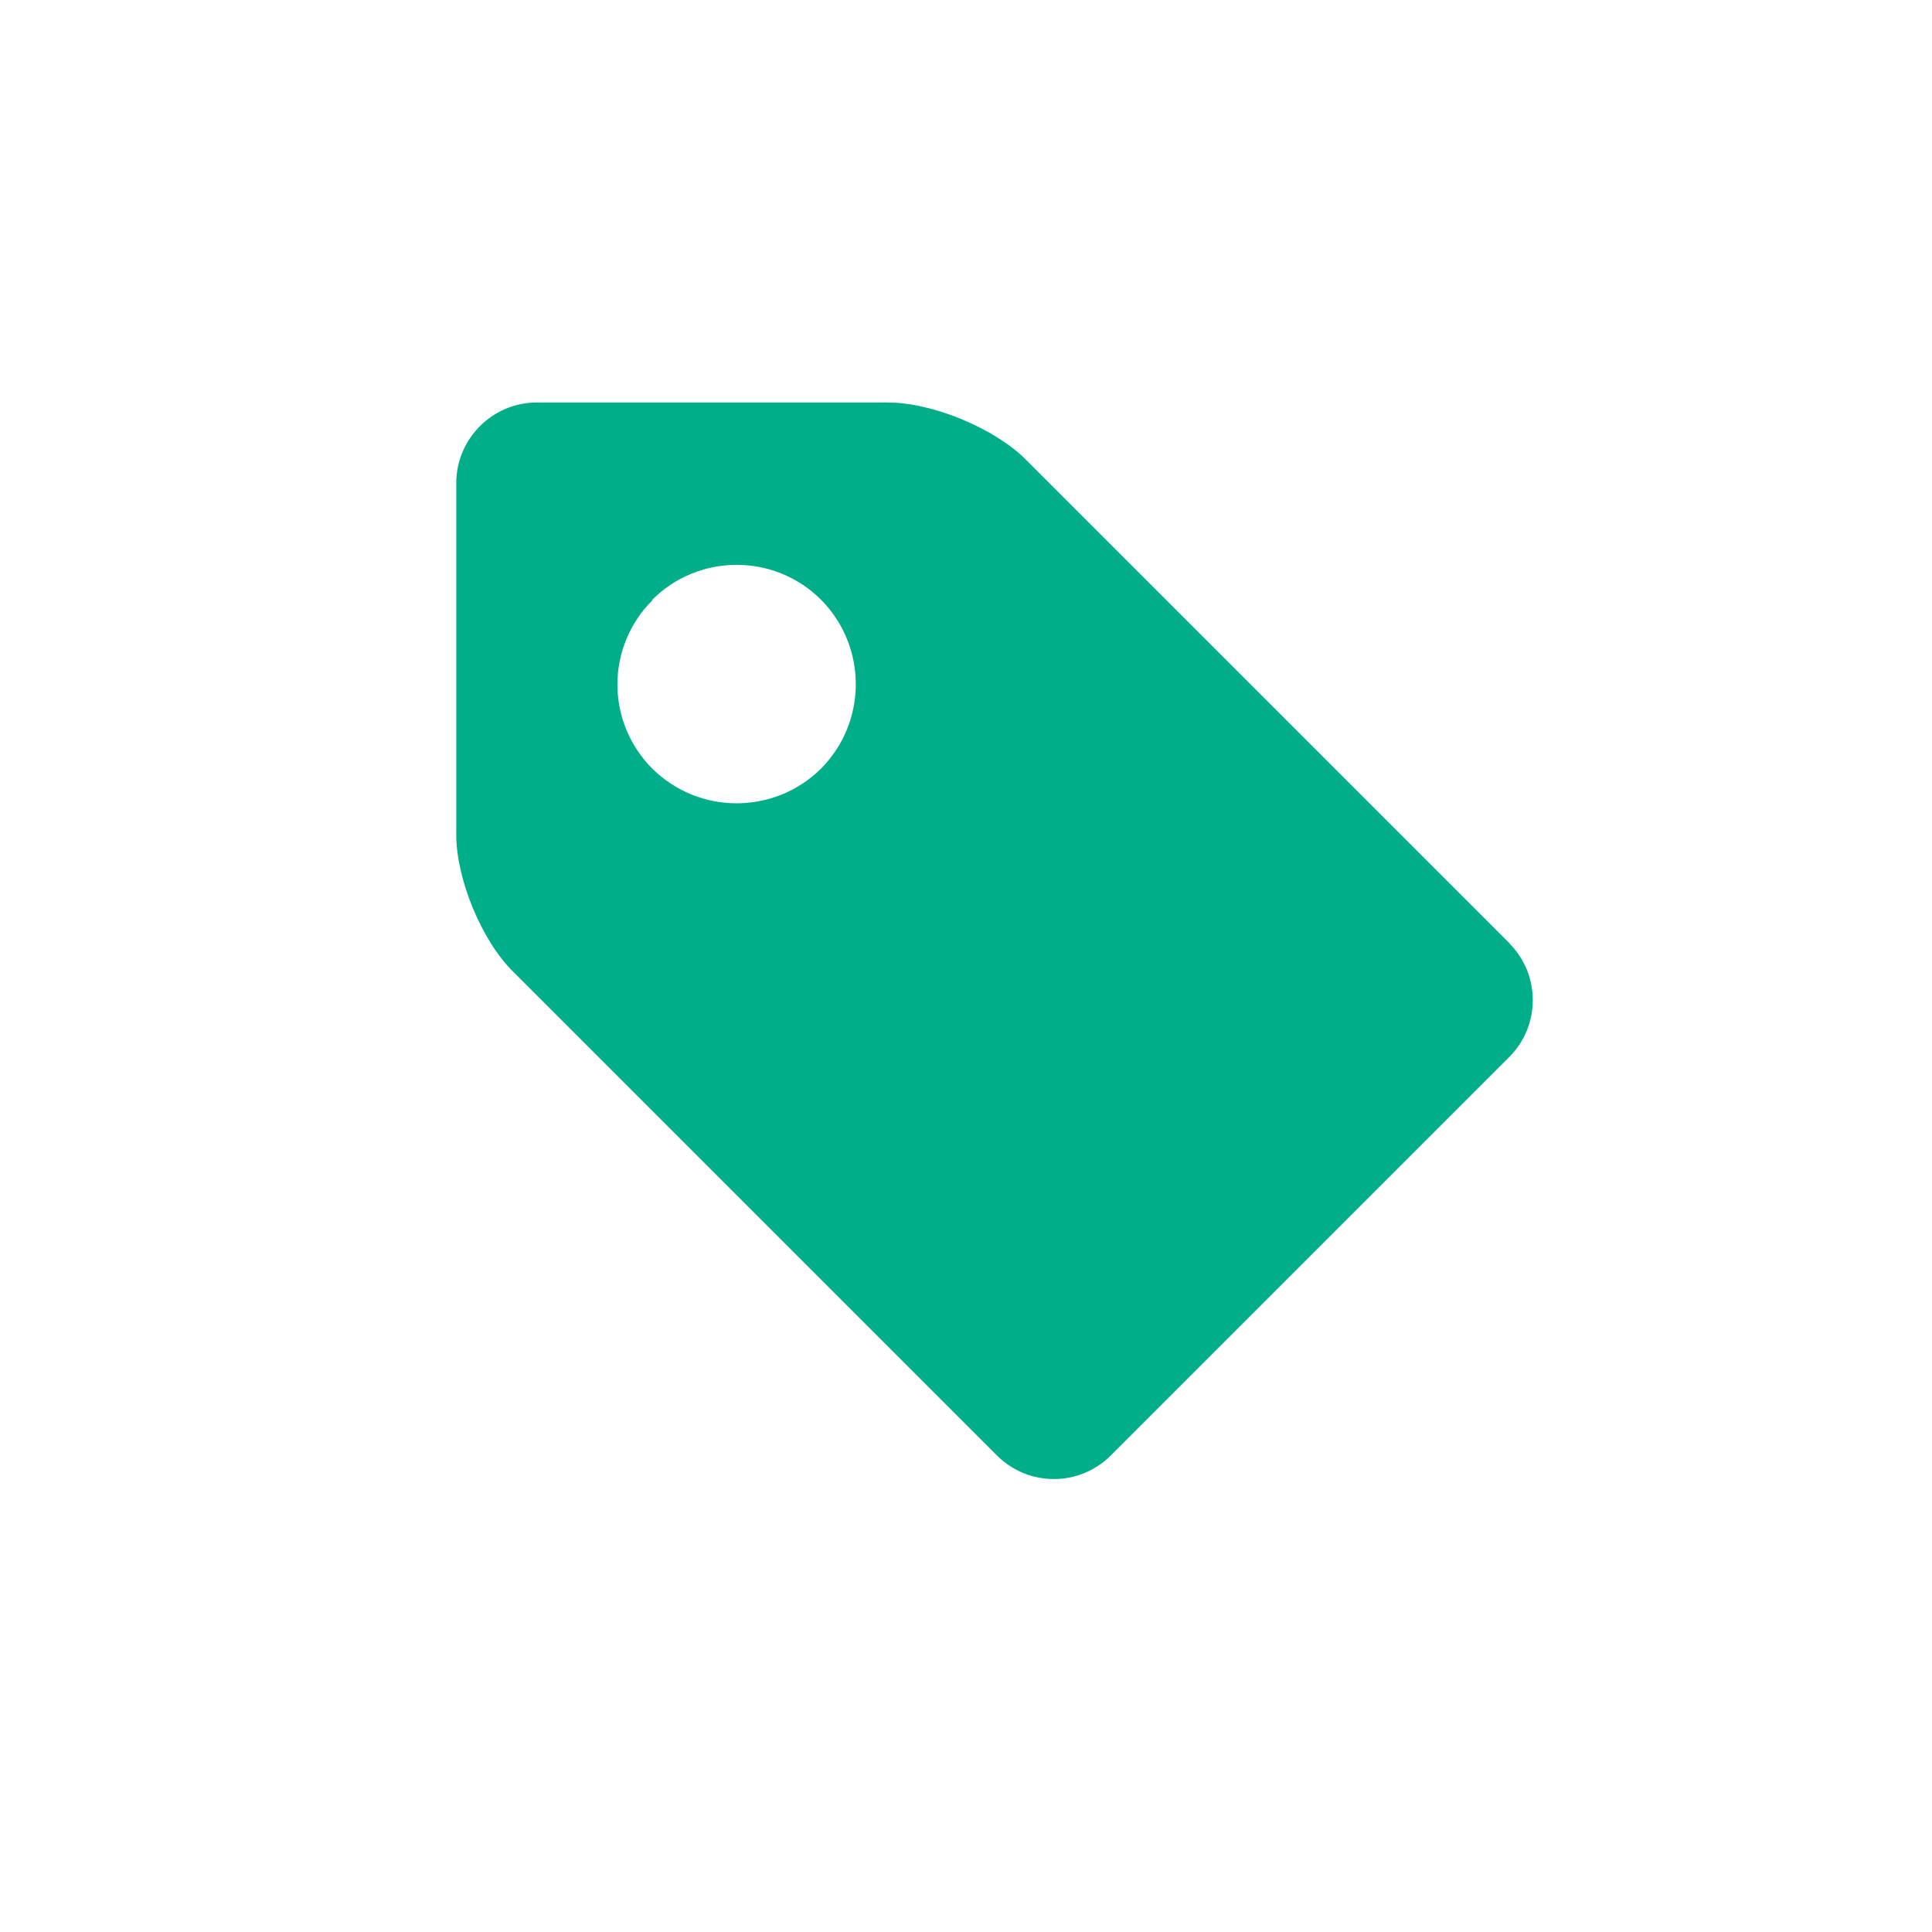
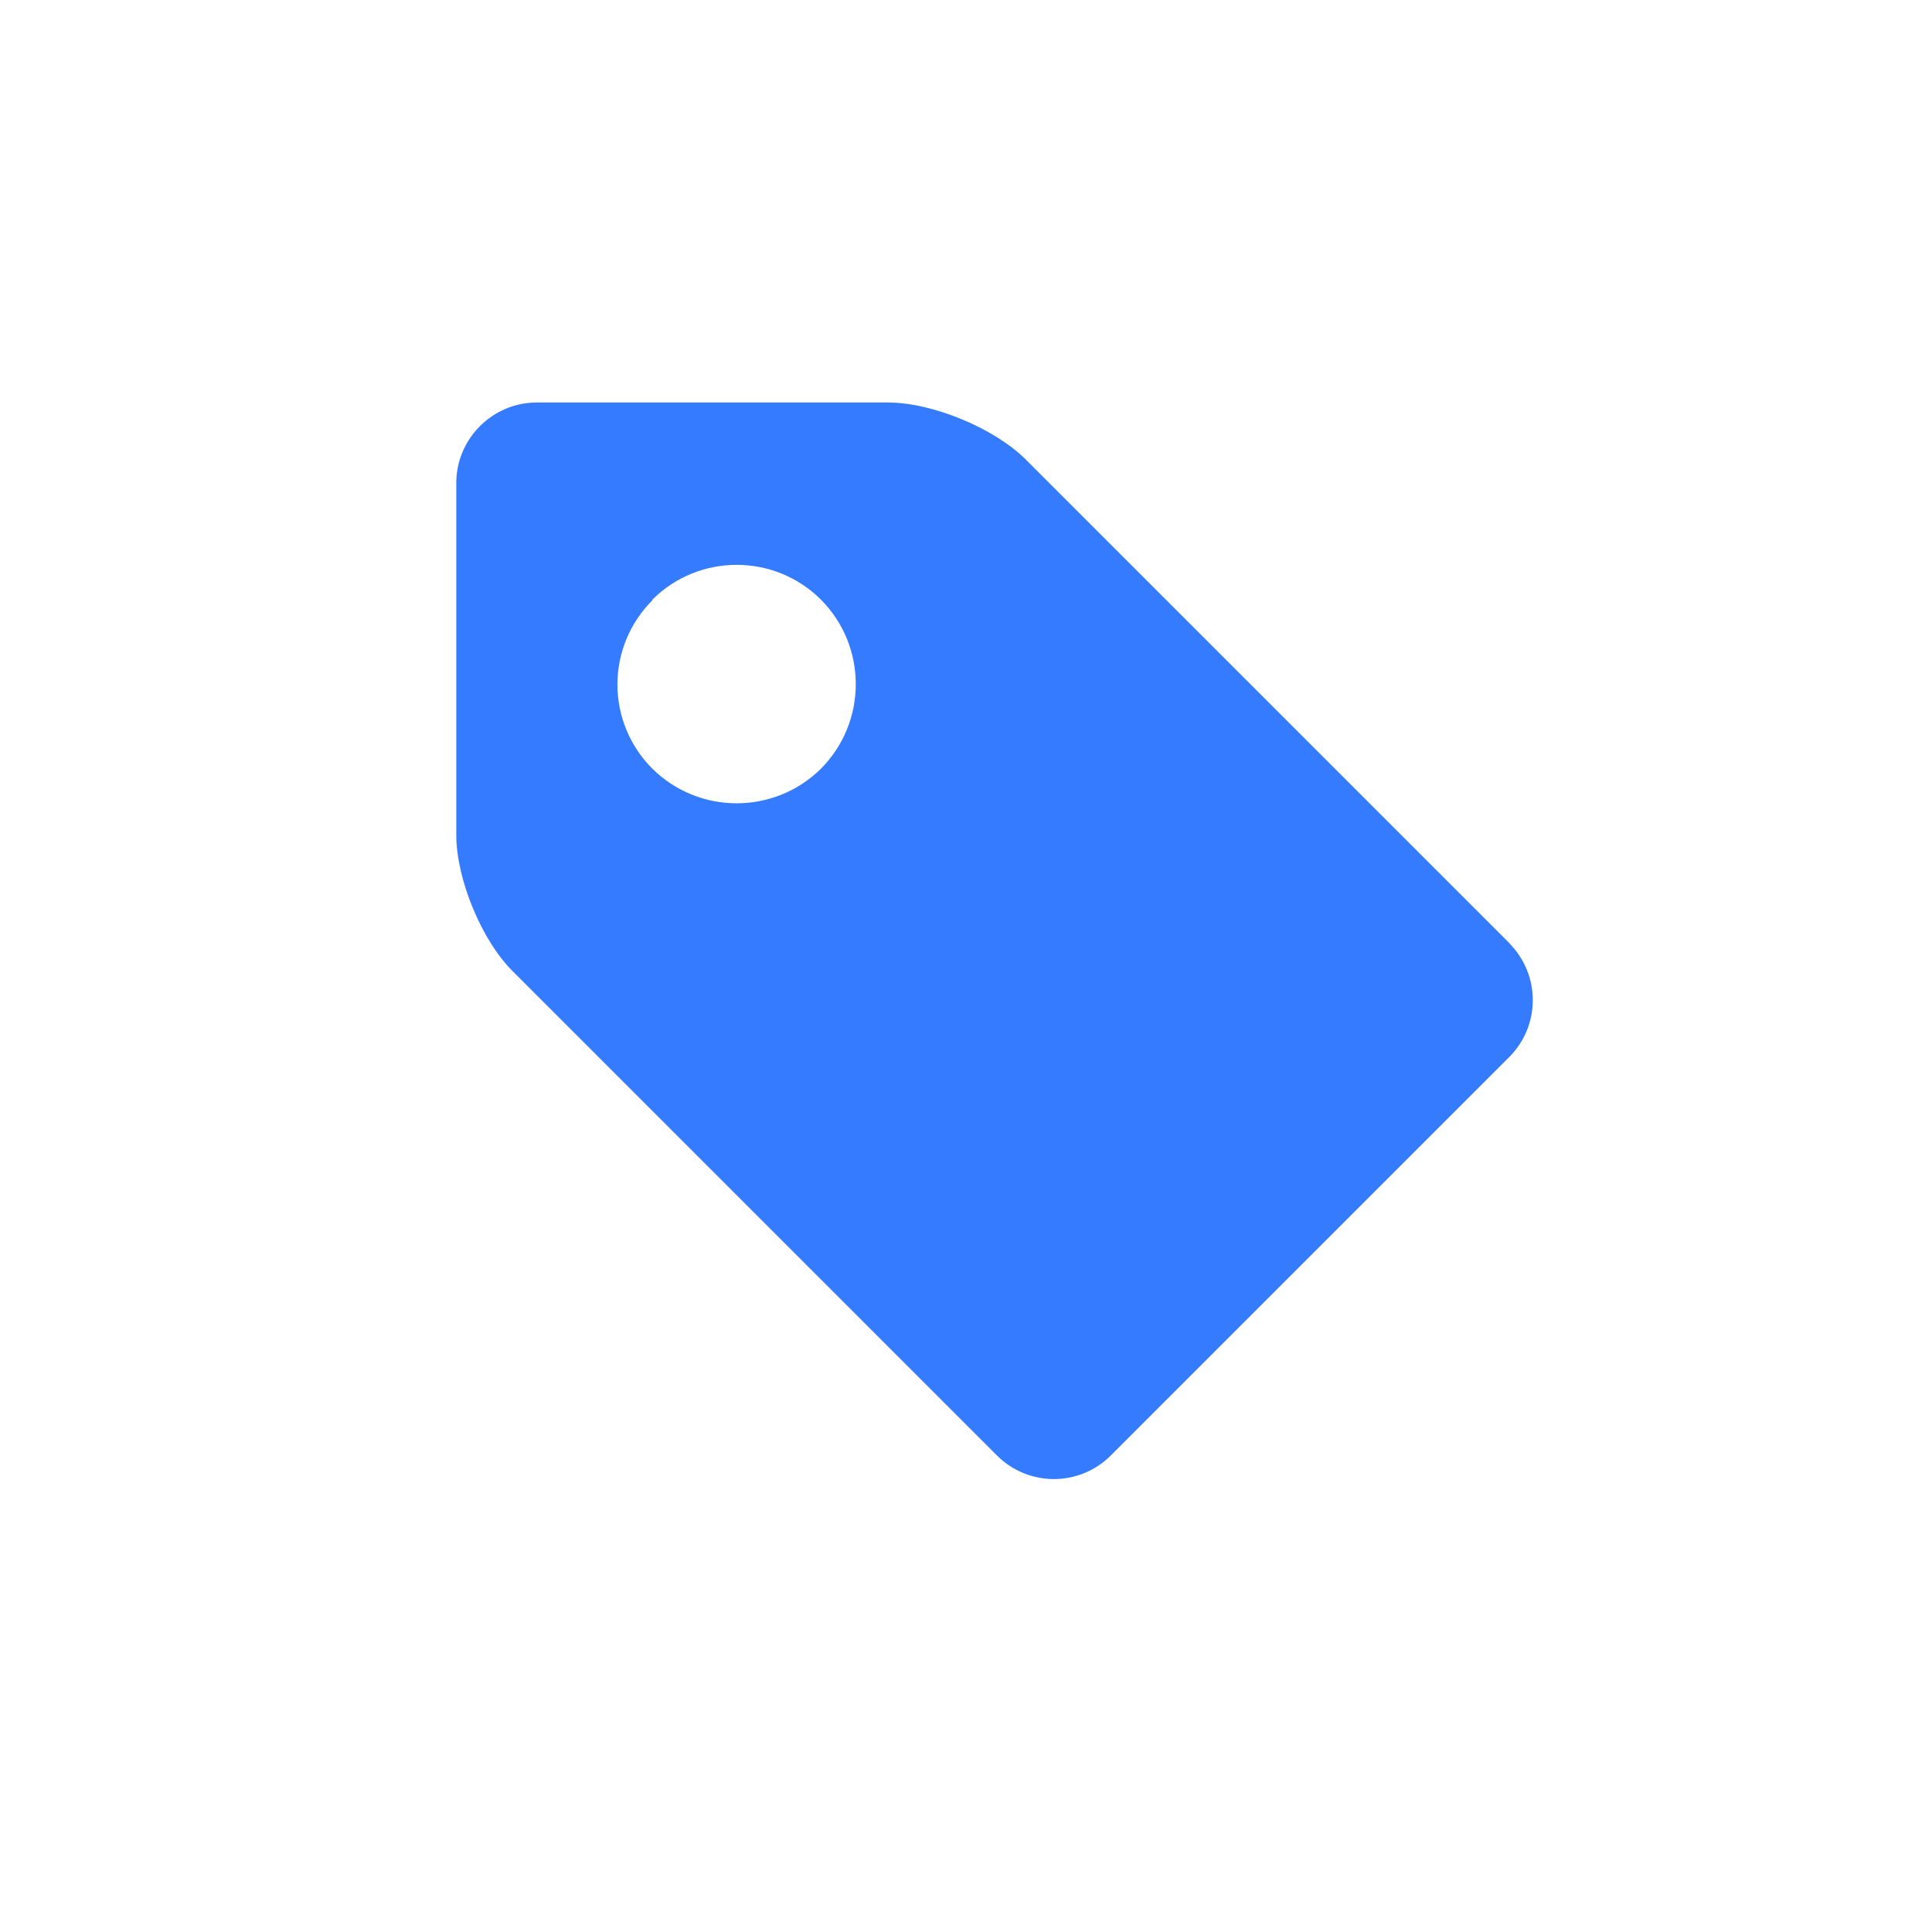
<svg xmlns="http://www.w3.org/2000/svg" width="24" height="24" viewBox="0 0 24 24">
-   <style>* { fill: #00af89 }</style>
+   <style>* { fill: #347bff }</style>
  <path d="M18.748 11.717a1 1 0 0 1 0 1.414l-4.95 4.95a1 1 0 0 1-1.413 0l-6.01-6.01c-.39-.382-.707-1.15-.707-1.7V6c0-.55.45-1 1-1h4.363c.55 0 1.32.318 1.71.707l6.01 6.01zM8.104 7.457a1.477 1.477 0 0 0 0 2.092 1.49 1.49 0 0 0 2.094 0 1.49 1.49 0 0 0 0-2.1 1.484 1.484 0 0 0-2.094 0z" id="tag" />
</svg>
